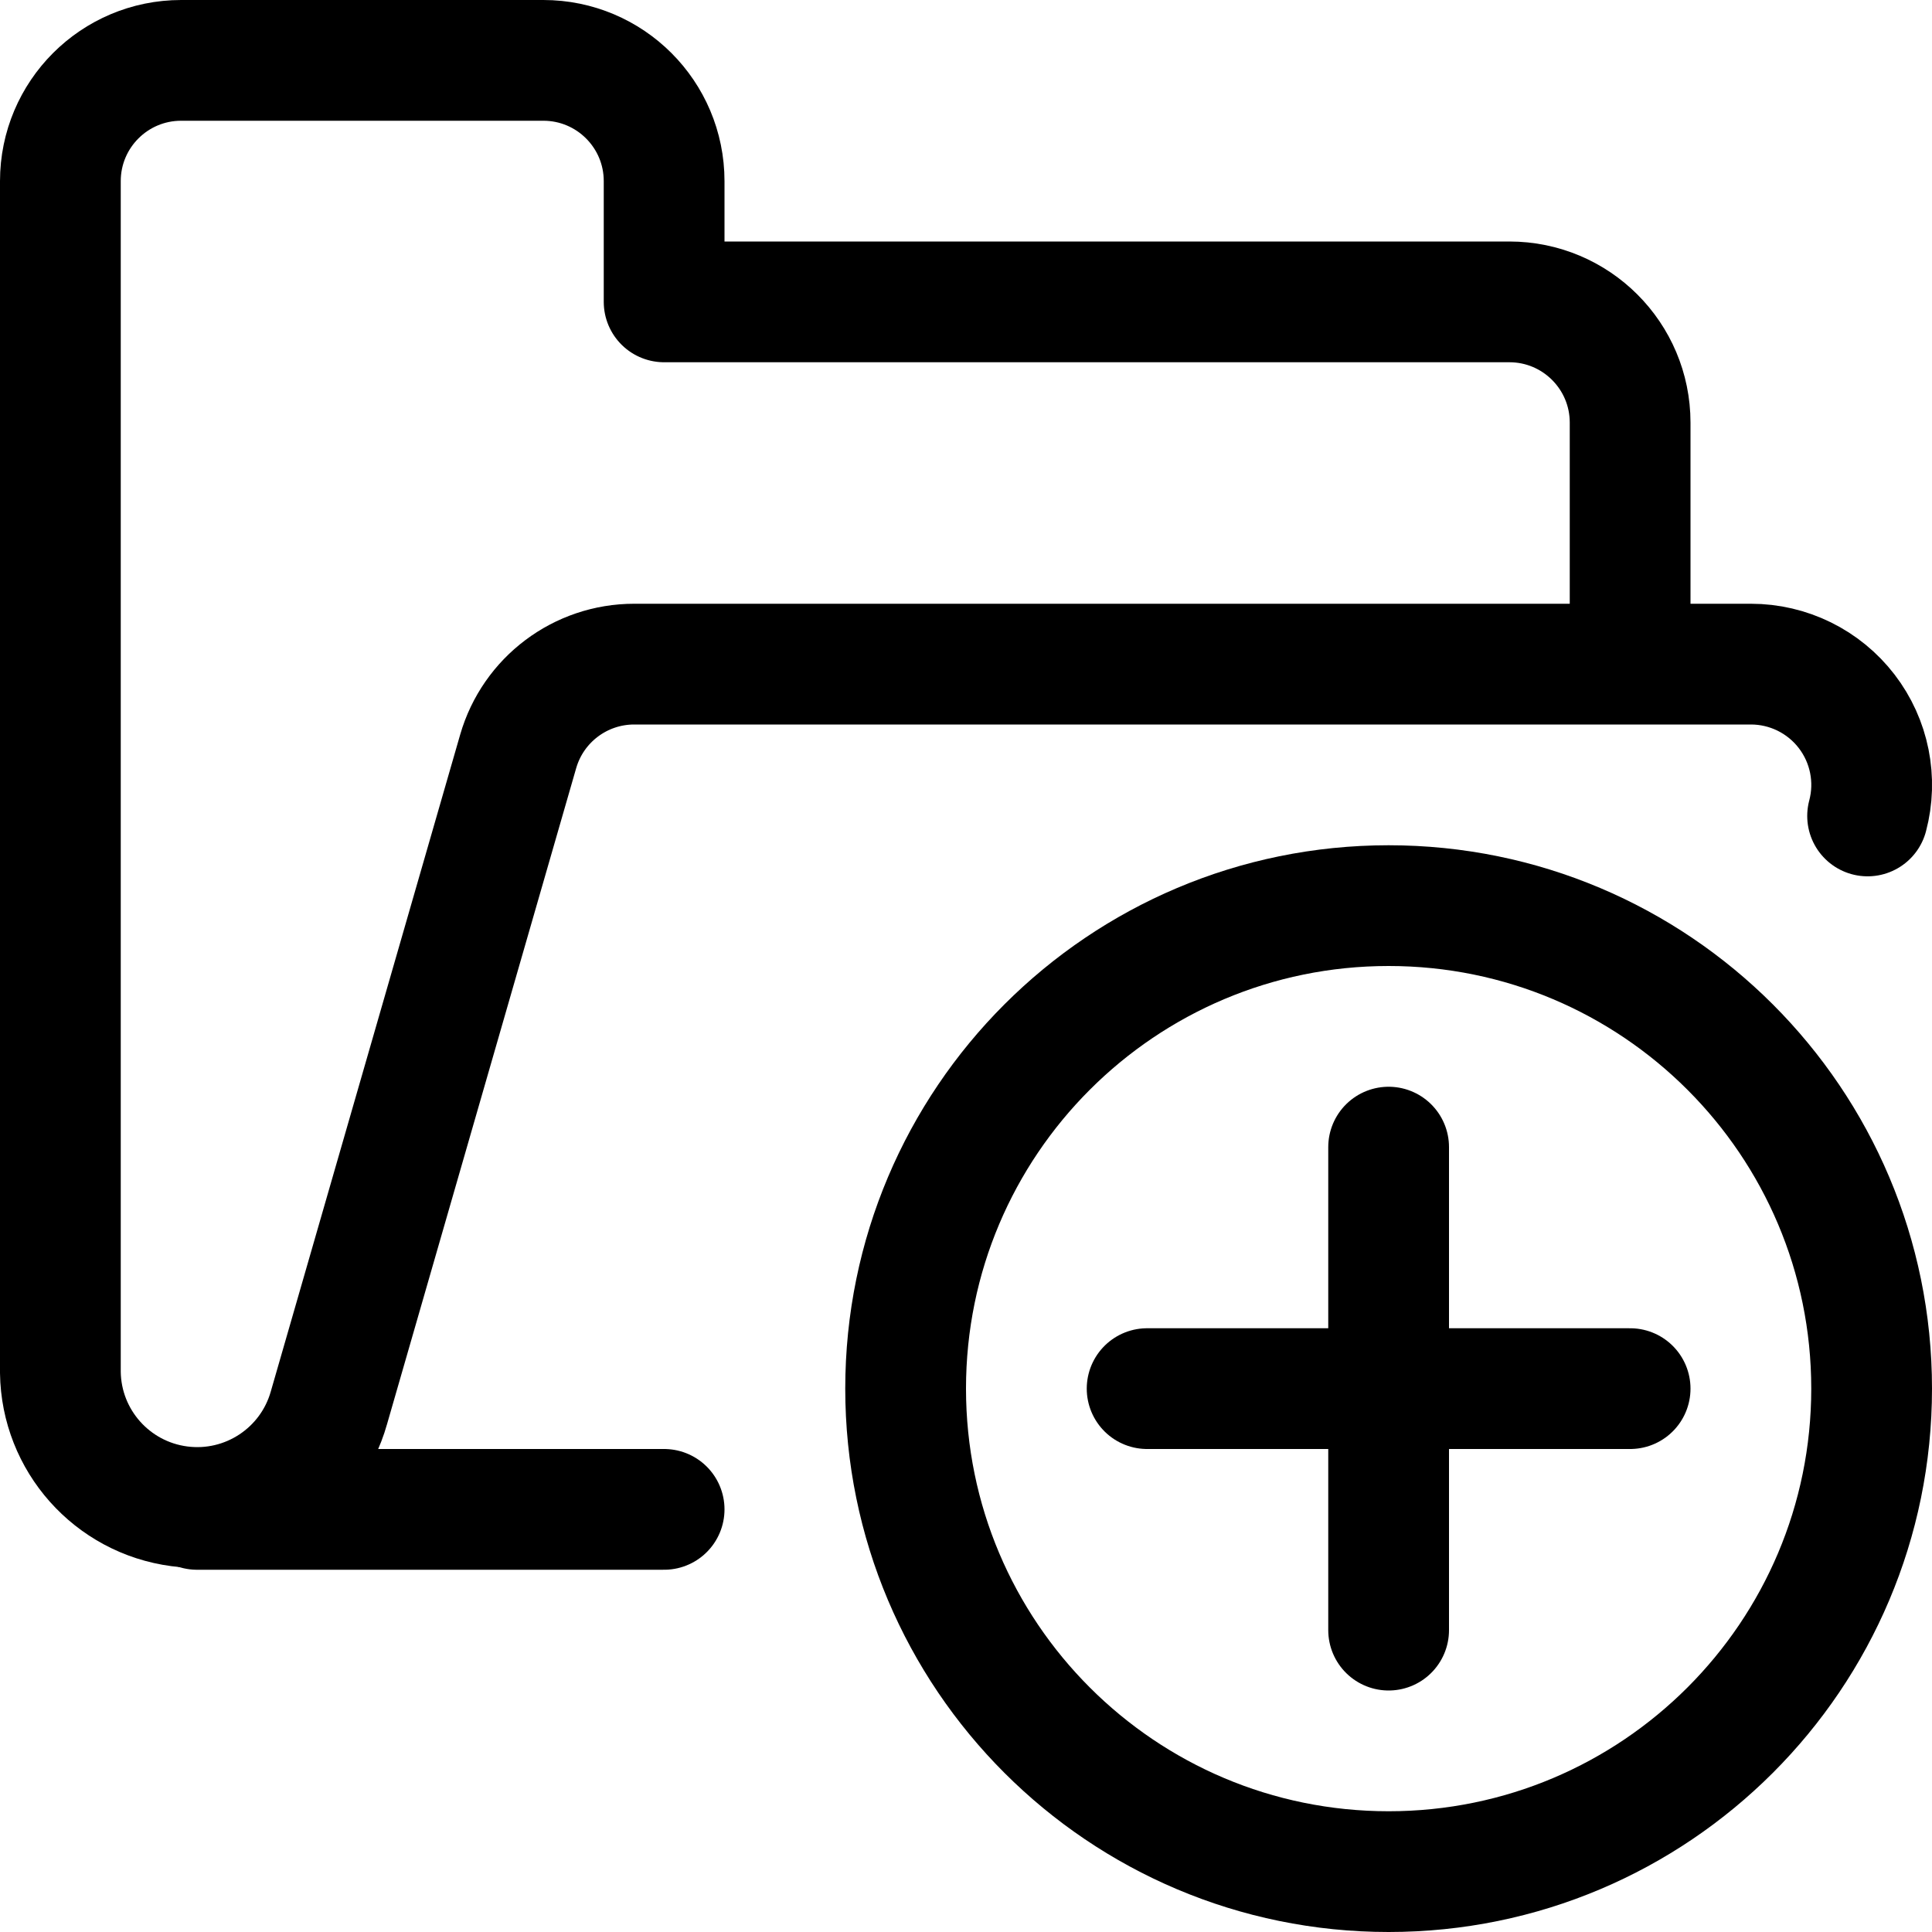
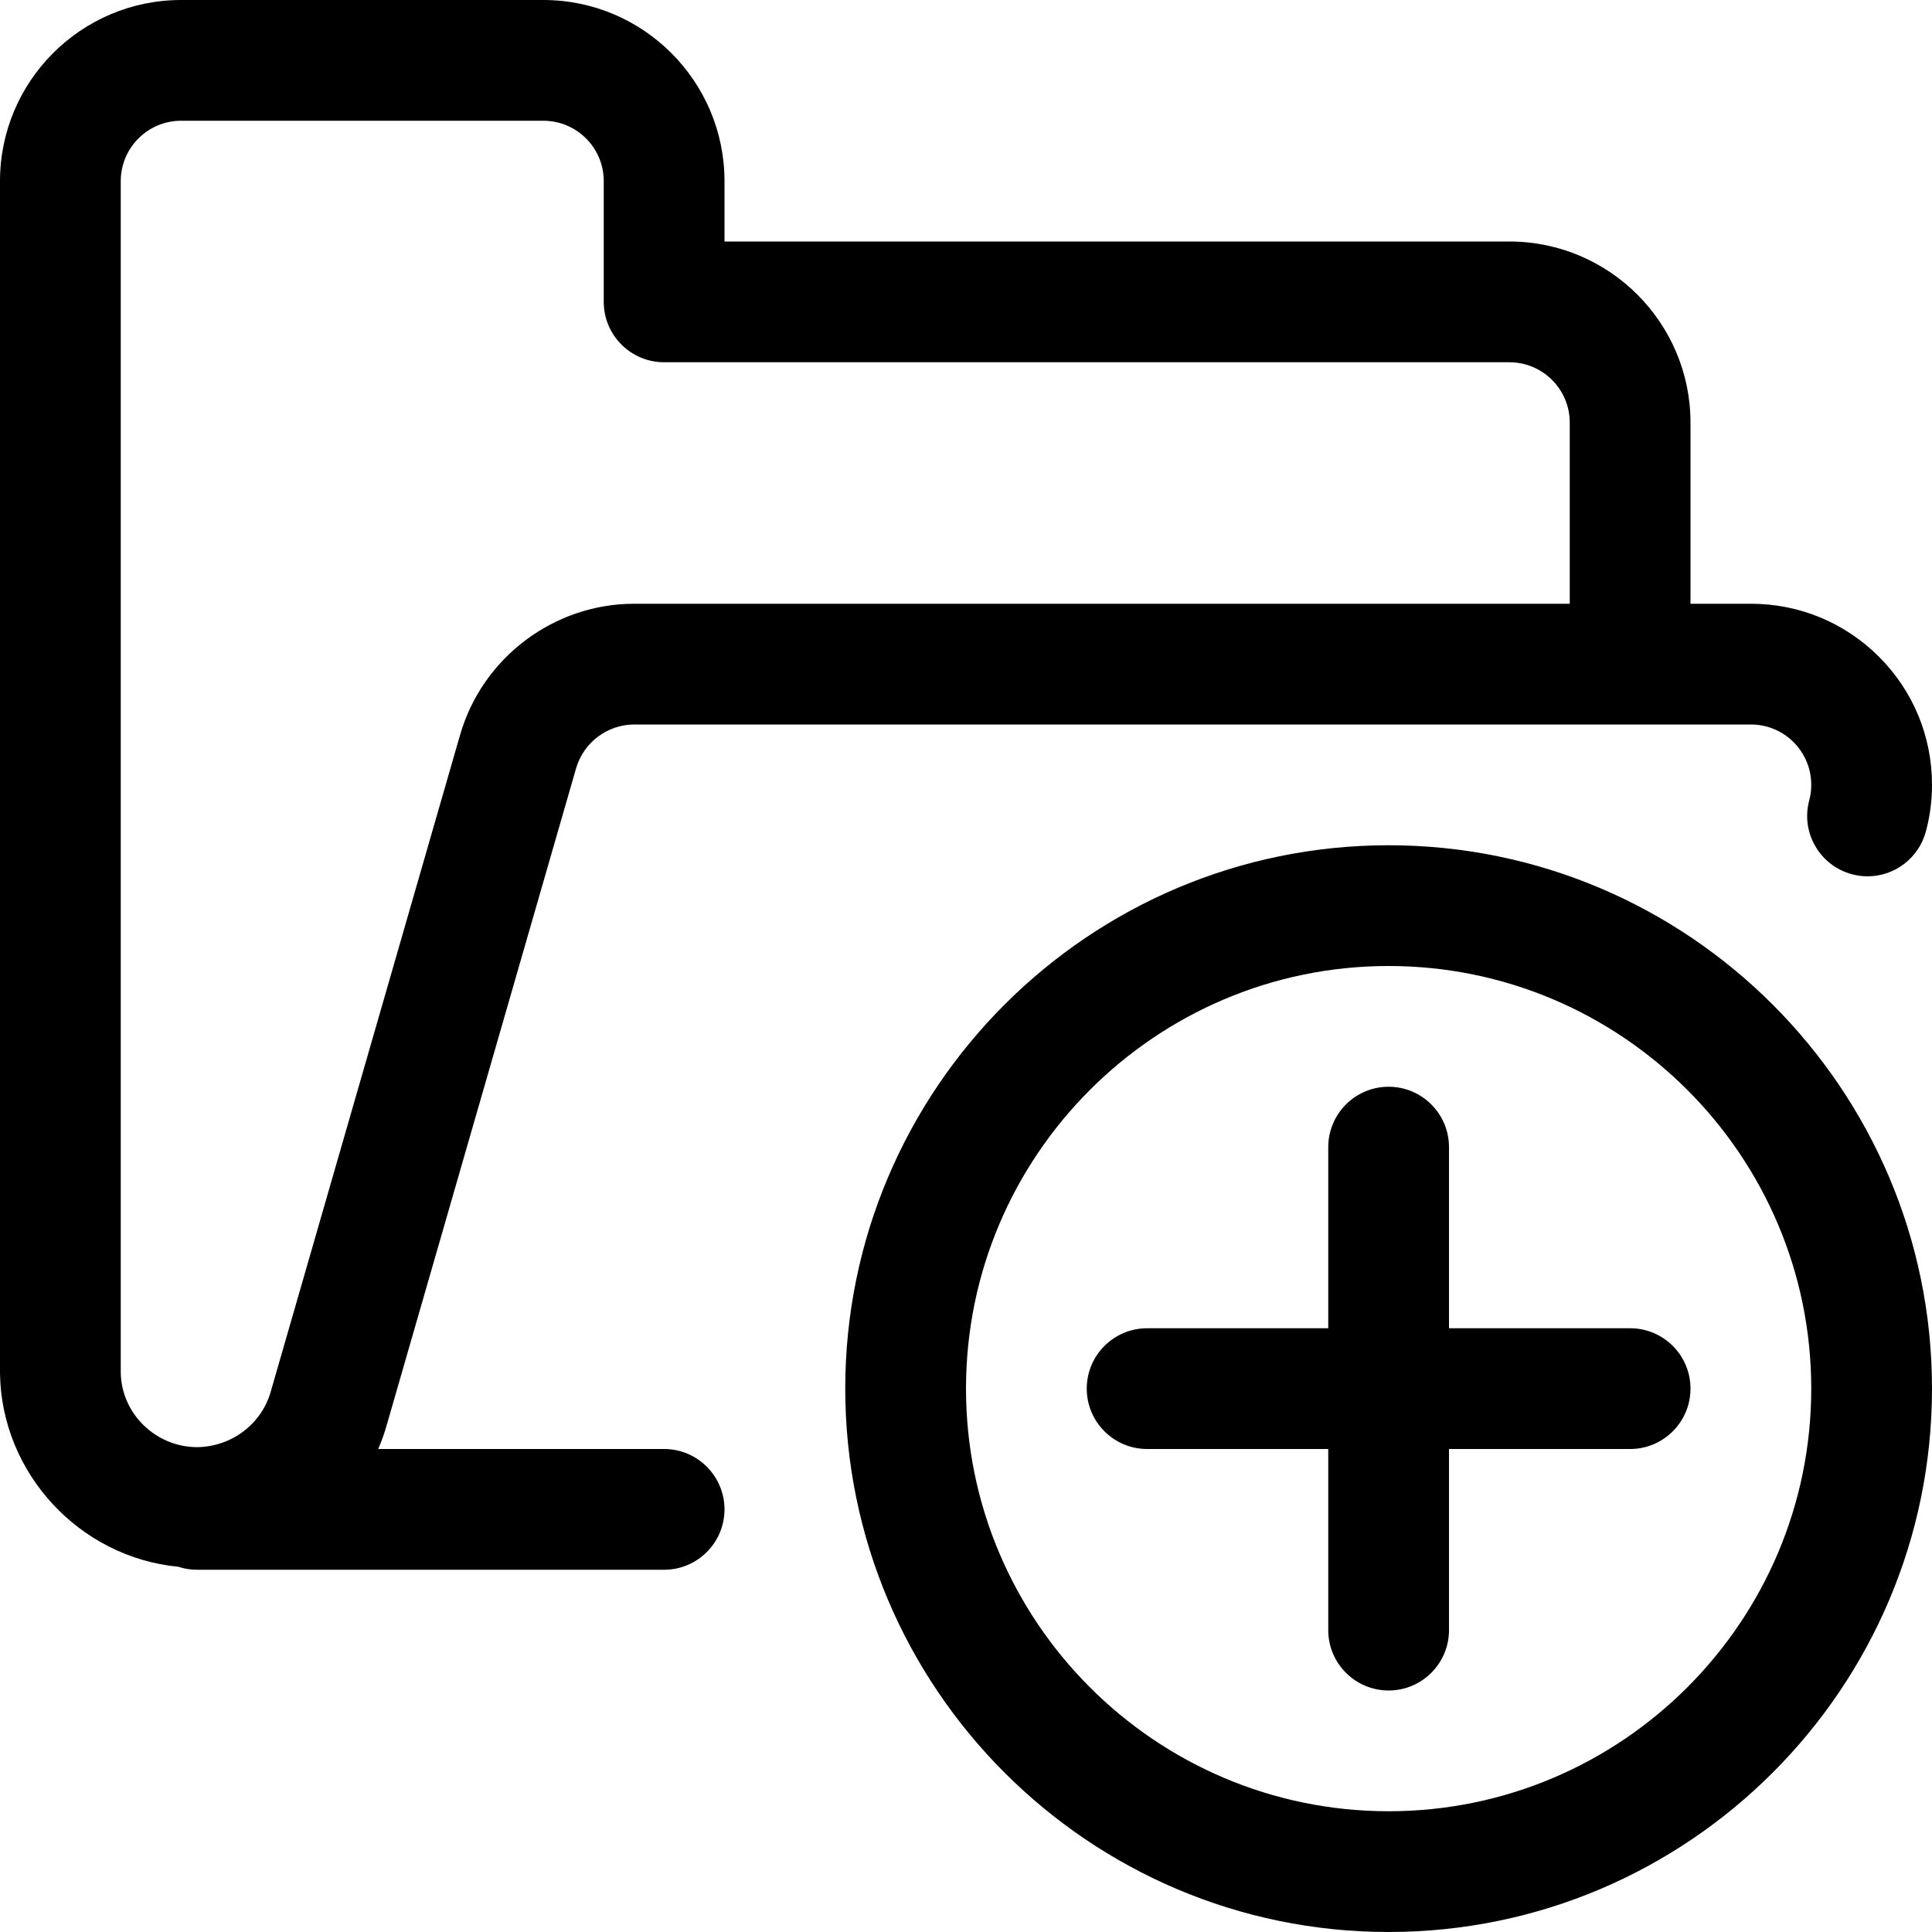
- <svg xmlns="http://www.w3.org/2000/svg" viewBox="0 0 24 24">
-   <defs>
-     <style>.a{fill:none;stroke:currentColor;stroke-linecap:round;stroke-linejoin:round;stroke-width:1.5px;}</style>
-   </defs>
-   <line class="a" x1="8.25" y1="18.75" x2="2.447" y2="18.75" />
-   <path class="a" d="M20.25,8.25v-3a1.5,1.5,0,0,0-1.5-1.5H8.25V2.25A1.5,1.5,0,0,0,6.75.75H2.25a1.5,1.5,0,0,0-1.5,1.5v14.8a1.7,1.7,0,0,0,3.336.438L6.437,9.334A1.5,1.5,0,0,1,7.879,8.25H21.75A1.5,1.5,0,0,1,23.2,10.136" />
-   <circle class="a" cx="17.25" cy="17.25" r="6" />
-   <line class="a" x1="17.25" y1="14.25" x2="17.25" y2="20.25" />
-   <line class="a" x1="14.25" y1="17.25" x2="20.25" y2="17.25" />
+ <svg xmlns="http://www.w3.org/2000/svg" version="1.1" id="Layer_1" x="0px" y="0px" viewBox="0 0 24 24" style="enable-background:new 0 0 24 24;" xml:space="preserve">
+   <g>
+     <path d="M2.447,19.5c-0.079,0-0.156-0.012-0.231-0.037C0.986,19.345,0.017,18.3,0,17.06V2.25C0,1.009,1.009,0,2.25,0h4.5   C7.99,0,9,1.009,9,2.25V3h9.75C19.99,3,21,4.009,21,5.25V7.5h0.75c0.601,0,1.166,0.234,1.591,0.658C23.766,8.583,24,9.148,24,9.749   c0,0.195-0.025,0.391-0.076,0.58c-0.088,0.328-0.386,0.557-0.725,0.557c-0.065,0-0.131-0.009-0.194-0.026   c-0.193-0.052-0.355-0.176-0.455-0.349s-0.127-0.375-0.075-0.569C22.492,9.88,22.5,9.815,22.5,9.751c0-0.202-0.078-0.39-0.22-0.532   C22.139,9.078,21.95,9,21.75,9H7.879C7.546,9,7.25,9.223,7.157,9.542l-2.351,8.154C4.777,17.8,4.741,17.901,4.698,18H8.25   C8.663,18,9,18.336,9,18.75S8.663,19.5,8.25,19.5H2.447z M2.25,1.5C1.836,1.5,1.5,1.836,1.5,2.25v14.8   c0.007,0.509,0.433,0.927,0.95,0.927c0.431-0.006,0.801-0.29,0.914-0.692l2.352-8.158C5.993,8.169,6.881,7.5,7.878,7.5H19.5V5.25   c0-0.414-0.336-0.75-0.75-0.75H8.25C7.836,4.5,7.5,4.164,7.5,3.75v-1.5c0-0.414-0.336-0.75-0.75-0.75H2.25z" />
+     <path d="M17.25,24c-3.722,0-6.75-3.028-6.75-6.75s3.028-6.75,6.75-6.75S24,13.528,24,17.25S20.972,24,17.25,24z M17.25,12   C14.355,12,12,14.355,12,17.25s2.355,5.25,5.25,5.25s5.25-2.355,5.25-5.25S20.145,12,17.25,12z" />
+     <path d="M17.25,21c-0.414,0-0.75-0.336-0.75-0.75V18h-2.25c-0.414,0-0.75-0.336-0.75-0.75s0.336-0.75,0.75-0.75h2.25v-2.25   c0-0.414,0.336-0.75,0.75-0.75S18,13.836,18,14.25v2.25h2.25c0.414,0,0.75,0.336,0.75,0.75S20.663,18,20.25,18H18v2.25   C18,20.664,17.663,21,17.25,21z" />
+   </g>
</svg>
